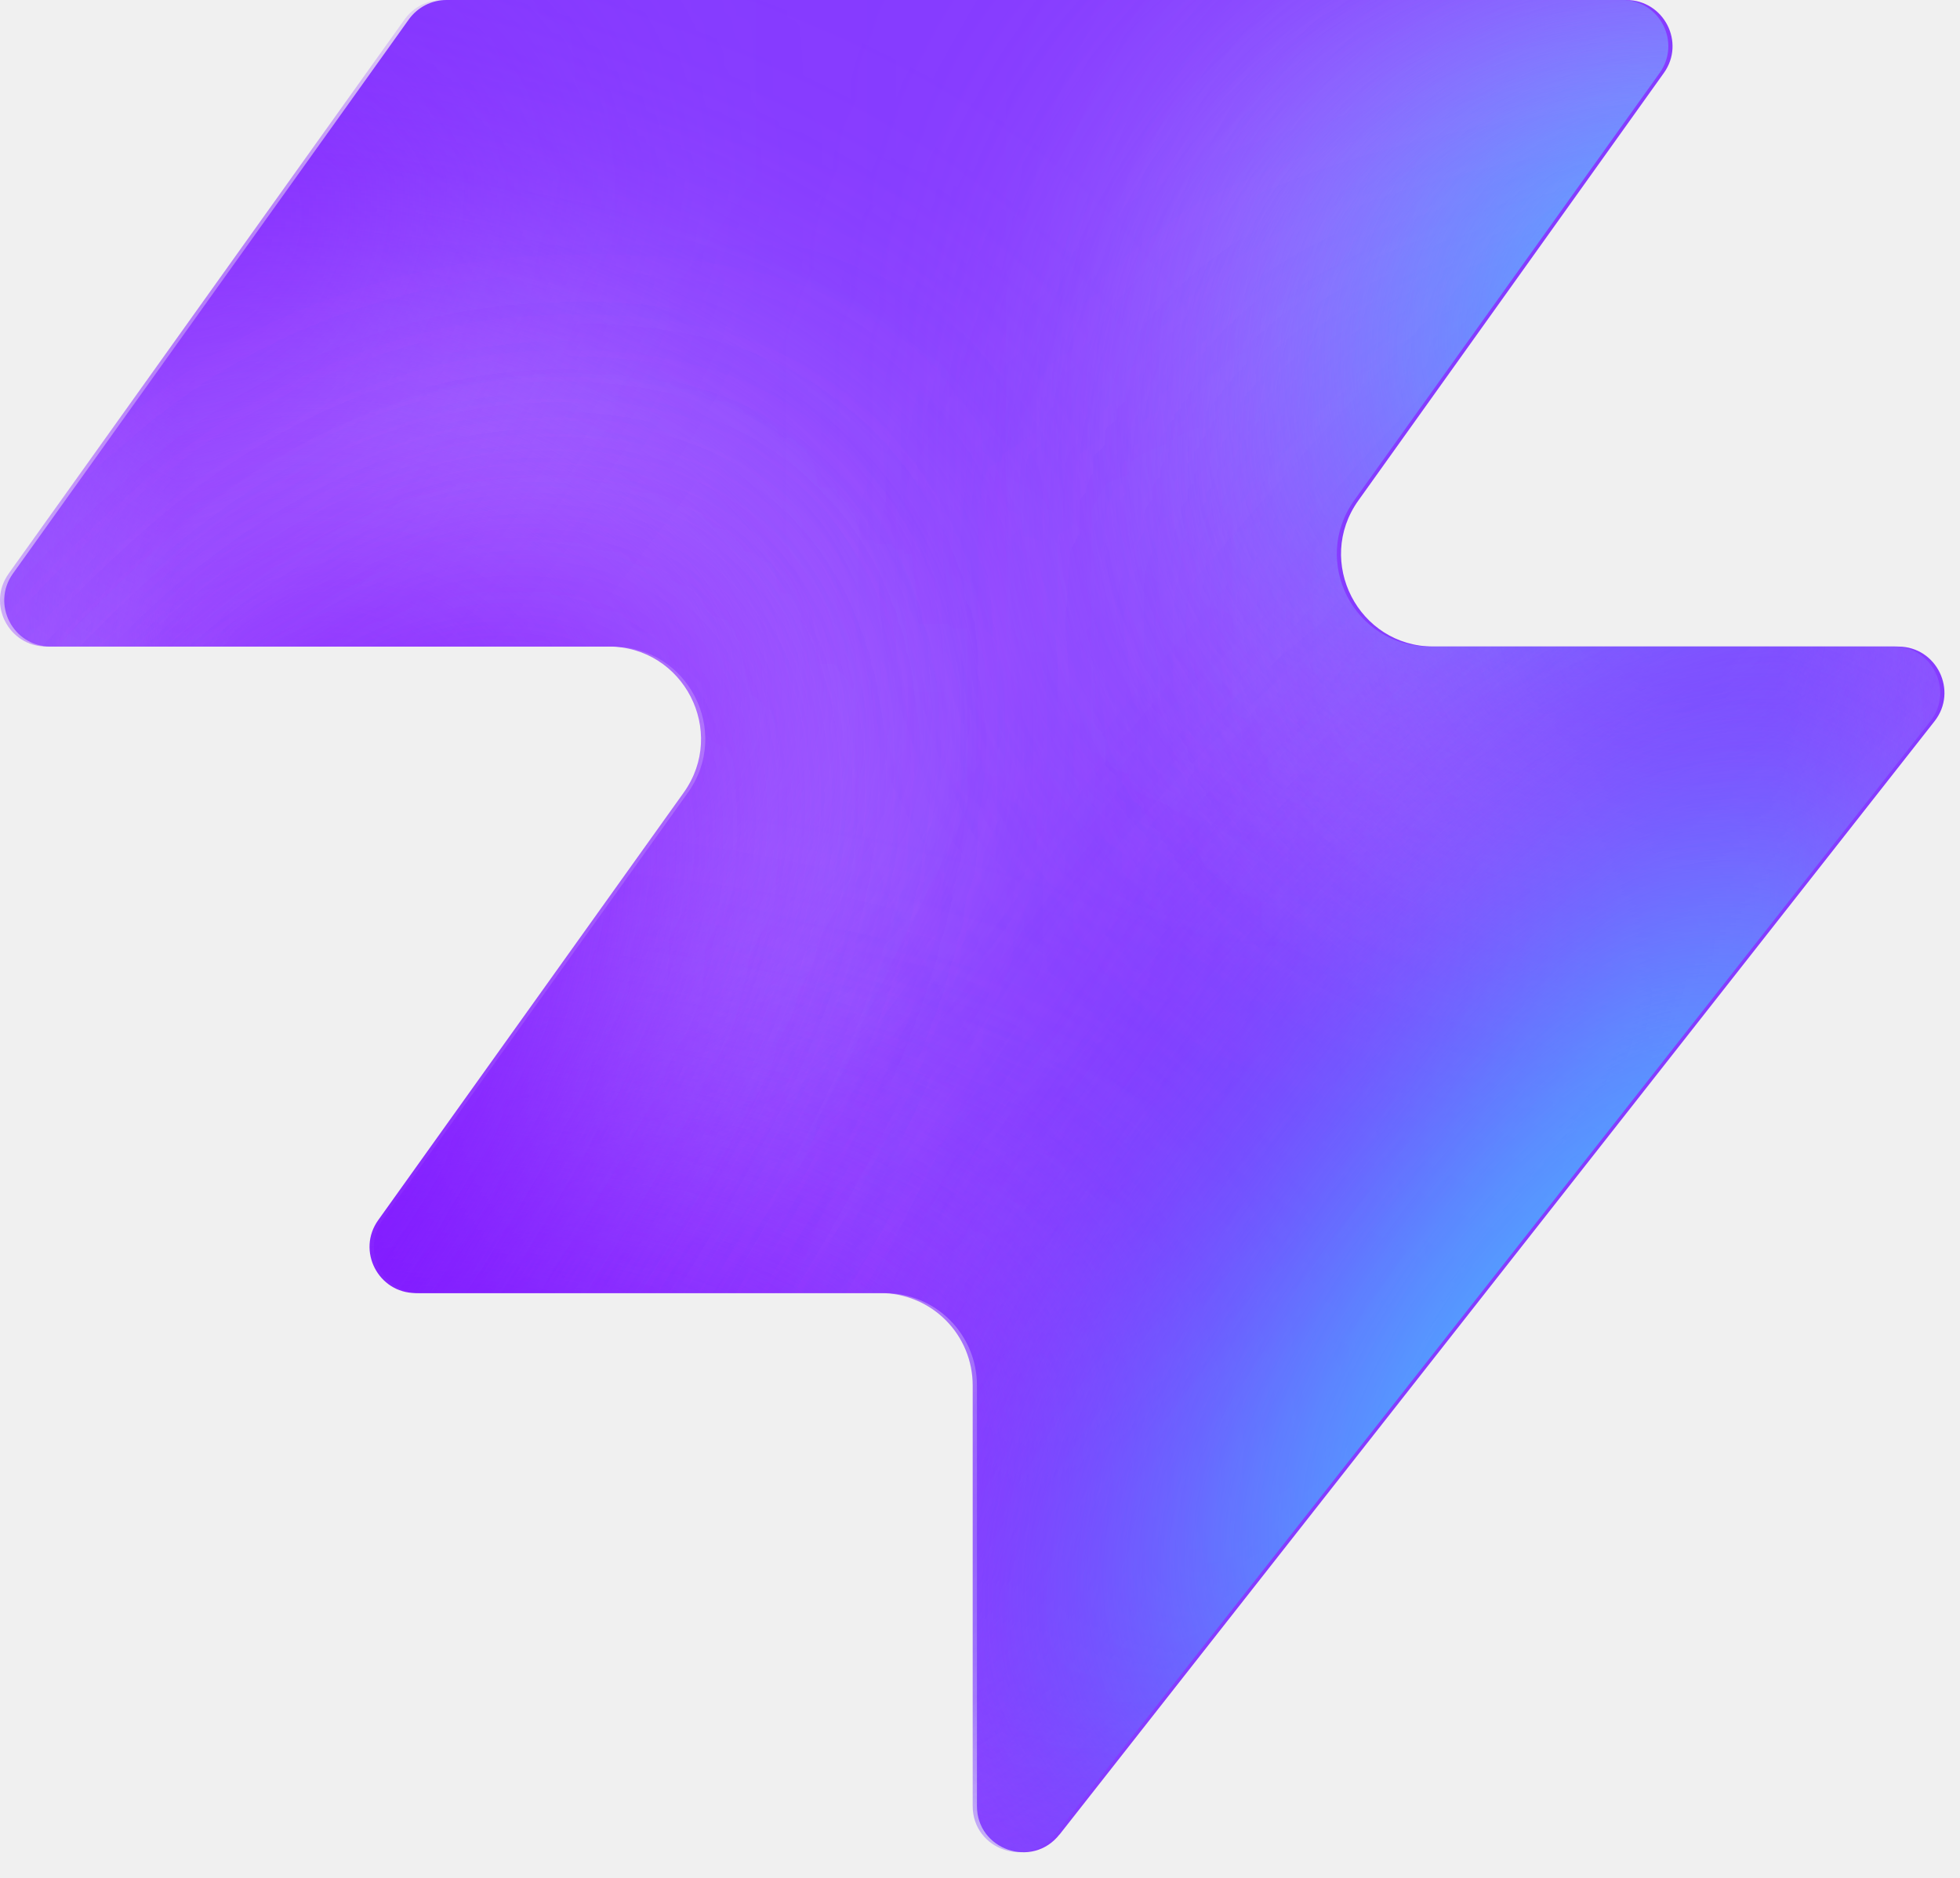
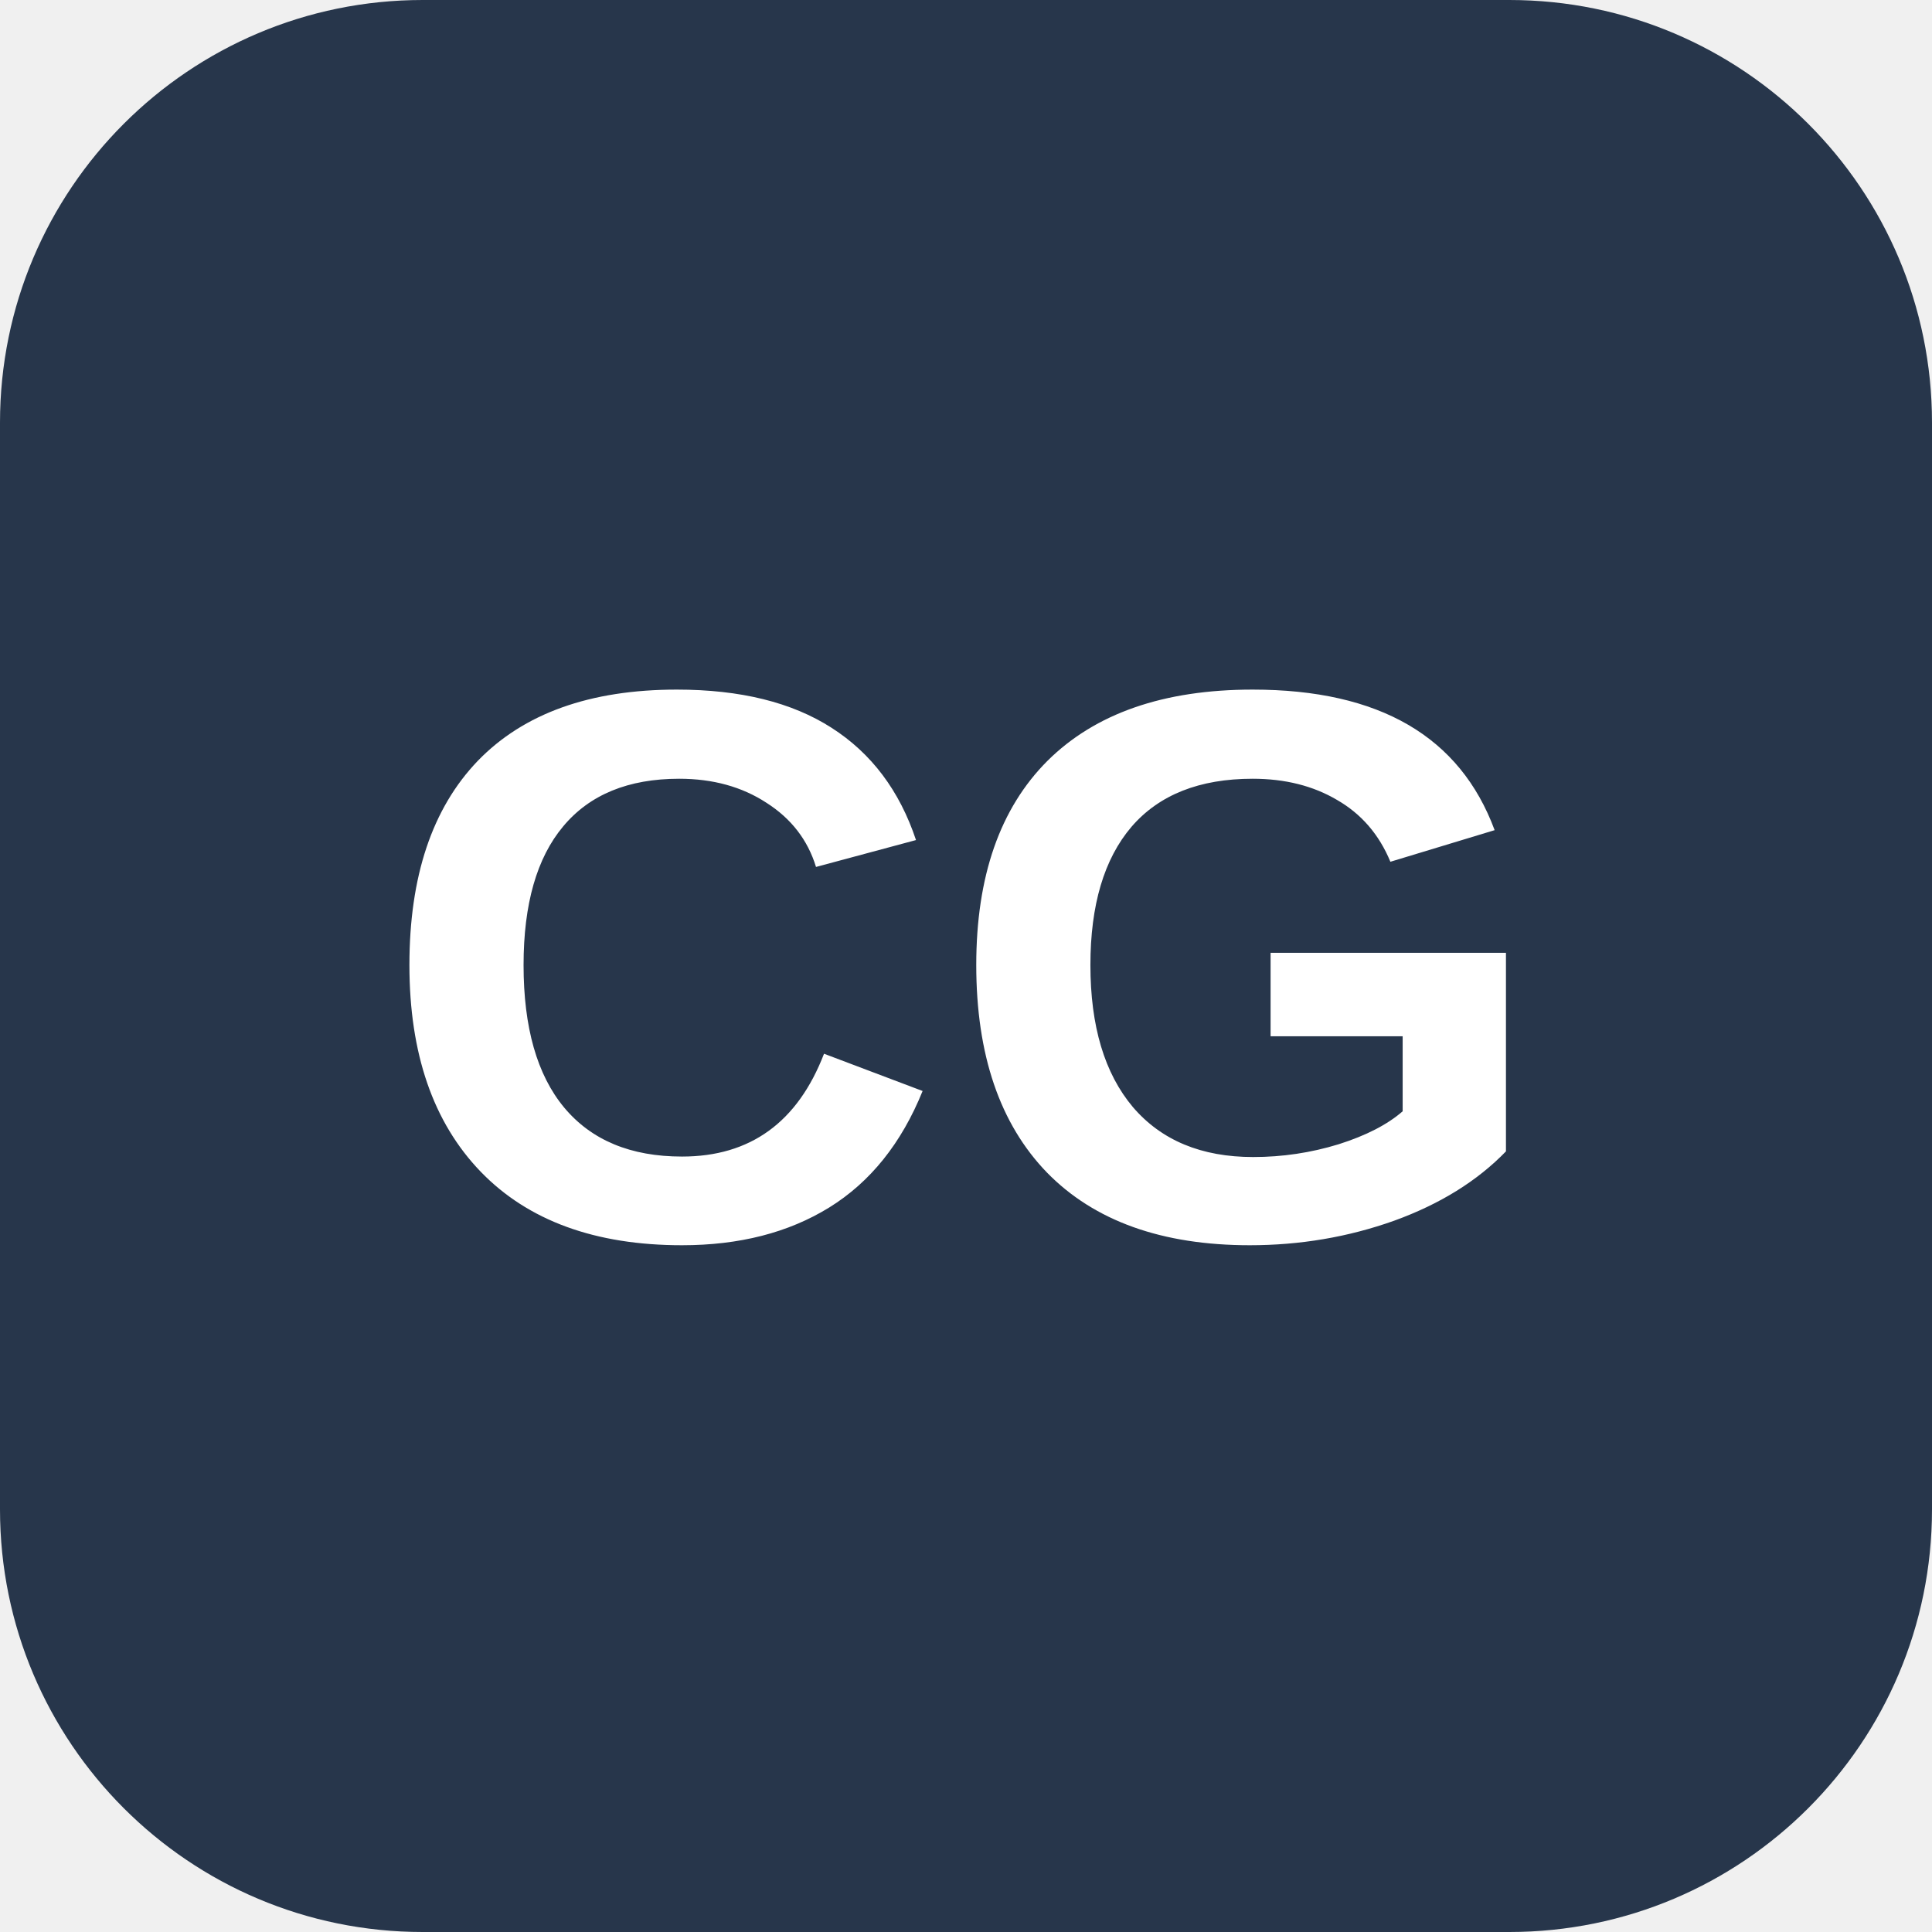
- <svg xmlns="http://www.w3.org/2000/svg" width="48" height="46" fill="none" viewBox="0 0 48 46">
-   <path fill="#863bff" d="M25.946 44.938c-.664.845-2.021.375-2.021-.698V33.937a2.26 2.26 0 0 0-2.262-2.262H10.287c-.92 0-1.456-1.04-.92-1.788l7.48-10.471c1.07-1.497 0-3.578-1.842-3.578H1.237c-.92 0-1.456-1.04-.92-1.788L10.013.474c.214-.297.556-.474.92-.474h28.894c.92 0 1.456 1.04.92 1.788l-7.48 10.471c-1.07 1.498 0 3.579 1.842 3.579h11.377c.943 0 1.473 1.088.89 1.83L25.947 44.94z" style="fill:#863bff;fill:color(display-p3 .525 .23 1);fill-opacity:1" />
-   <mask id="a" width="48" height="46" x="0" y="0" maskUnits="userSpaceOnUse" style="mask-type:alpha">
-     <path fill="#000" d="M25.842 44.938c-.664.844-2.021.375-2.021-.698V33.937a2.26 2.26 0 0 0-2.262-2.262H10.183c-.92 0-1.456-1.04-.92-1.788l7.48-10.471c1.07-1.498 0-3.579-1.842-3.579H1.133c-.92 0-1.456-1.04-.92-1.787L9.91.473c.214-.297.556-.474.92-.474h28.894c.92 0 1.456 1.04.92 1.788l-7.48 10.471c-1.07 1.498 0 3.578 1.842 3.578h11.377c.943 0 1.473 1.088.89 1.832L25.843 44.94z" style="fill:#000;fill-opacity:1" />
-   </mask>
-   <g mask="url(#a)">
-     <g filter="url(#b)">
-       <ellipse cx="5.508" cy="14.704" fill="#ede6ff" rx="5.508" ry="14.704" style="fill:#ede6ff;fill:color(display-p3 .927 .903 1);fill-opacity:1" transform="matrix(.00324 1 1 -.00324 -4.47 31.516)" />
-     </g>
-     <g filter="url(#c)">
-       <ellipse cx="10.399" cy="29.851" fill="#ede6ff" rx="10.399" ry="29.851" style="fill:#ede6ff;fill:color(display-p3 .927 .903 1);fill-opacity:1" transform="matrix(.00324 1 1 -.00324 -39.328 7.883)" />
-     </g>
-     <g filter="url(#d)">
-       <ellipse cx="5.508" cy="30.487" fill="#7e14ff" rx="5.508" ry="30.487" style="fill:#7e14ff;fill:color(display-p3 .492 .077 1);fill-opacity:1" transform="rotate(89.814 -25.913 -14.639)scale(1 -1)" />
-     </g>
-     <g filter="url(#e)">
-       <ellipse cx="5.508" cy="30.599" fill="#7e14ff" rx="5.508" ry="30.599" style="fill:#7e14ff;fill:color(display-p3 .492 .077 1);fill-opacity:1" transform="rotate(89.814 -32.644 -3.334)scale(1 -1)" />
-     </g>
-     <g filter="url(#f)">
-       <ellipse cx="5.508" cy="30.599" fill="#7e14ff" rx="5.508" ry="30.599" style="fill:#7e14ff;fill:color(display-p3 .492 .077 1);fill-opacity:1" transform="matrix(.00324 1 1 -.00324 -34.34 30.47)" />
-     </g>
-     <g filter="url(#g)">
-       <ellipse cx="14.072" cy="22.078" fill="#ede6ff" rx="14.072" ry="22.078" style="fill:#ede6ff;fill:color(display-p3 .927 .903 1);fill-opacity:1" transform="rotate(93.35 24.506 48.493)scale(-1 1)" />
-     </g>
-     <g filter="url(#h)">
-       <ellipse cx="3.47" cy="21.501" fill="#7e14ff" rx="3.47" ry="21.501" style="fill:#7e14ff;fill:color(display-p3 .492 .077 1);fill-opacity:1" transform="rotate(89.009 28.708 47.59)scale(-1 1)" />
-     </g>
-     <g filter="url(#i)">
-       <ellipse cx="3.47" cy="21.501" fill="#7e14ff" rx="3.47" ry="21.501" style="fill:#7e14ff;fill:color(display-p3 .492 .077 1);fill-opacity:1" transform="rotate(89.009 28.708 47.59)scale(-1 1)" />
-     </g>
-     <g filter="url(#j)">
-       <ellipse cx=".387" cy="8.972" fill="#7e14ff" rx="4.407" ry="29.108" style="fill:#7e14ff;fill:color(display-p3 .492 .077 1);fill-opacity:1" transform="rotate(39.51 .387 8.972)" />
-     </g>
-     <g filter="url(#k)">
-       <ellipse cx="47.523" cy="-6.092" fill="#7e14ff" rx="4.407" ry="29.108" style="fill:#7e14ff;fill:color(display-p3 .492 .077 1);fill-opacity:1" transform="rotate(37.892 47.523 -6.092)" />
-     </g>
-     <g filter="url(#l)">
-       <ellipse cx="41.412" cy="6.333" fill="#47bfff" rx="5.971" ry="9.665" style="fill:#47bfff;fill:color(display-p3 .28 .748 1);fill-opacity:1" transform="rotate(37.892 41.412 6.333)" />
-     </g>
-     <g filter="url(#m)">
-       <ellipse cx="-1.879" cy="38.332" fill="#7e14ff" rx="4.407" ry="29.108" style="fill:#7e14ff;fill:color(display-p3 .492 .077 1);fill-opacity:1" transform="rotate(37.892 -1.88 38.332)" />
-     </g>
-     <g filter="url(#n)">
-       <ellipse cx="-1.879" cy="38.332" fill="#7e14ff" rx="4.407" ry="29.108" style="fill:#7e14ff;fill:color(display-p3 .492 .077 1);fill-opacity:1" transform="rotate(37.892 -1.88 38.332)" />
-     </g>
-     <g filter="url(#o)">
-       <ellipse cx="35.651" cy="29.907" fill="#7e14ff" rx="4.407" ry="29.108" style="fill:#7e14ff;fill:color(display-p3 .492 .077 1);fill-opacity:1" transform="rotate(37.892 35.651 29.907)" />
-     </g>
-     <g filter="url(#p)">
-       <ellipse cx="38.418" cy="32.4" fill="#47bfff" rx="5.971" ry="15.297" style="fill:#47bfff;fill:color(display-p3 .28 .748 1);fill-opacity:1" transform="rotate(37.892 38.418 32.4)" />
-     </g>
-   </g>
-   <defs>
-     <filter id="b" width="60.045" height="41.654" x="-19.77" y="16.149" color-interpolation-filters="sRGB" filterUnits="userSpaceOnUse">
-       <feFlood flood-opacity="0" result="BackgroundImageFix" />
-       <feBlend in="SourceGraphic" in2="BackgroundImageFix" result="shape" />
-       <feGaussianBlur result="effect1_foregroundBlur_2002_17158" stdDeviation="7.659" />
-     </filter>
-     <filter id="c" width="90.34" height="51.437" x="-54.613" y="-7.533" color-interpolation-filters="sRGB" filterUnits="userSpaceOnUse">
-       <feFlood flood-opacity="0" result="BackgroundImageFix" />
-       <feBlend in="SourceGraphic" in2="BackgroundImageFix" result="shape" />
-       <feGaussianBlur result="effect1_foregroundBlur_2002_17158" stdDeviation="7.659" />
-     </filter>
-     <filter id="d" width="79.355" height="29.4" x="-49.64" y="2.03" color-interpolation-filters="sRGB" filterUnits="userSpaceOnUse">
-       <feFlood flood-opacity="0" result="BackgroundImageFix" />
-       <feBlend in="SourceGraphic" in2="BackgroundImageFix" result="shape" />
-       <feGaussianBlur result="effect1_foregroundBlur_2002_17158" stdDeviation="4.596" />
-     </filter>
-     <filter id="e" width="79.579" height="29.4" x="-45.045" y="20.029" color-interpolation-filters="sRGB" filterUnits="userSpaceOnUse">
-       <feFlood flood-opacity="0" result="BackgroundImageFix" />
-       <feBlend in="SourceGraphic" in2="BackgroundImageFix" result="shape" />
-       <feGaussianBlur result="effect1_foregroundBlur_2002_17158" stdDeviation="4.596" />
-     </filter>
-     <filter id="f" width="79.579" height="29.4" x="-43.513" y="21.178" color-interpolation-filters="sRGB" filterUnits="userSpaceOnUse">
-       <feFlood flood-opacity="0" result="BackgroundImageFix" />
-       <feBlend in="SourceGraphic" in2="BackgroundImageFix" result="shape" />
-       <feGaussianBlur result="effect1_foregroundBlur_2002_17158" stdDeviation="4.596" />
-     </filter>
-     <filter id="g" width="74.749" height="58.852" x="15.756" y="-17.901" color-interpolation-filters="sRGB" filterUnits="userSpaceOnUse">
-       <feFlood flood-opacity="0" result="BackgroundImageFix" />
-       <feBlend in="SourceGraphic" in2="BackgroundImageFix" result="shape" />
-       <feGaussianBlur result="effect1_foregroundBlur_2002_17158" stdDeviation="7.659" />
-     </filter>
-     <filter id="h" width="61.377" height="25.362" x="23.548" y="2.284" color-interpolation-filters="sRGB" filterUnits="userSpaceOnUse">
-       <feFlood flood-opacity="0" result="BackgroundImageFix" />
-       <feBlend in="SourceGraphic" in2="BackgroundImageFix" result="shape" />
-       <feGaussianBlur result="effect1_foregroundBlur_2002_17158" stdDeviation="4.596" />
-     </filter>
-     <filter id="i" width="61.377" height="25.362" x="23.548" y="2.284" color-interpolation-filters="sRGB" filterUnits="userSpaceOnUse">
-       <feFlood flood-opacity="0" result="BackgroundImageFix" />
-       <feBlend in="SourceGraphic" in2="BackgroundImageFix" result="shape" />
-       <feGaussianBlur result="effect1_foregroundBlur_2002_17158" stdDeviation="4.596" />
-     </filter>
-     <filter id="j" width="56.045" height="63.649" x="-27.636" y="-22.853" color-interpolation-filters="sRGB" filterUnits="userSpaceOnUse">
-       <feFlood flood-opacity="0" result="BackgroundImageFix" />
-       <feBlend in="SourceGraphic" in2="BackgroundImageFix" result="shape" />
-       <feGaussianBlur result="effect1_foregroundBlur_2002_17158" stdDeviation="4.596" />
-     </filter>
-     <filter id="k" width="54.814" height="64.646" x="20.116" y="-38.415" color-interpolation-filters="sRGB" filterUnits="userSpaceOnUse">
-       <feFlood flood-opacity="0" result="BackgroundImageFix" />
-       <feBlend in="SourceGraphic" in2="BackgroundImageFix" result="shape" />
-       <feGaussianBlur result="effect1_foregroundBlur_2002_17158" stdDeviation="4.596" />
-     </filter>
-     <filter id="l" width="33.541" height="35.313" x="24.641" y="-11.323" color-interpolation-filters="sRGB" filterUnits="userSpaceOnUse">
-       <feFlood flood-opacity="0" result="BackgroundImageFix" />
-       <feBlend in="SourceGraphic" in2="BackgroundImageFix" result="shape" />
-       <feGaussianBlur result="effect1_foregroundBlur_2002_17158" stdDeviation="4.596" />
-     </filter>
-     <filter id="m" width="54.814" height="64.646" x="-29.286" y="6.009" color-interpolation-filters="sRGB" filterUnits="userSpaceOnUse">
-       <feFlood flood-opacity="0" result="BackgroundImageFix" />
-       <feBlend in="SourceGraphic" in2="BackgroundImageFix" result="shape" />
-       <feGaussianBlur result="effect1_foregroundBlur_2002_17158" stdDeviation="4.596" />
-     </filter>
-     <filter id="n" width="54.814" height="64.646" x="-29.286" y="6.009" color-interpolation-filters="sRGB" filterUnits="userSpaceOnUse">
-       <feFlood flood-opacity="0" result="BackgroundImageFix" />
-       <feBlend in="SourceGraphic" in2="BackgroundImageFix" result="shape" />
-       <feGaussianBlur result="effect1_foregroundBlur_2002_17158" stdDeviation="4.596" />
-     </filter>
-     <filter id="o" width="54.814" height="64.646" x="8.244" y="-2.416" color-interpolation-filters="sRGB" filterUnits="userSpaceOnUse">
-       <feFlood flood-opacity="0" result="BackgroundImageFix" />
-       <feBlend in="SourceGraphic" in2="BackgroundImageFix" result="shape" />
-       <feGaussianBlur result="effect1_foregroundBlur_2002_17158" stdDeviation="4.596" />
-     </filter>
-     <filter id="p" width="39.409" height="43.623" x="18.713" y="10.588" color-interpolation-filters="sRGB" filterUnits="userSpaceOnUse">
-       <feFlood flood-opacity="0" result="BackgroundImageFix" />
-       <feBlend in="SourceGraphic" in2="BackgroundImageFix" result="shape" />
-       <feGaussianBlur result="effect1_foregroundBlur_2002_17158" stdDeviation="4.596" />
-     </filter>
-   </defs>
+ <svg xmlns="http://www.w3.org/2000/svg" width="64" height="64" viewBox="0 0 64 64">
+   <rect width="64" height="64" rx="14" fill="#27364b" />
+   <text x="32" y="41" text-anchor="middle" font-family="Arial, sans-serif" font-size="26" font-weight="700" fill="#fff">CG</text>
</svg>
